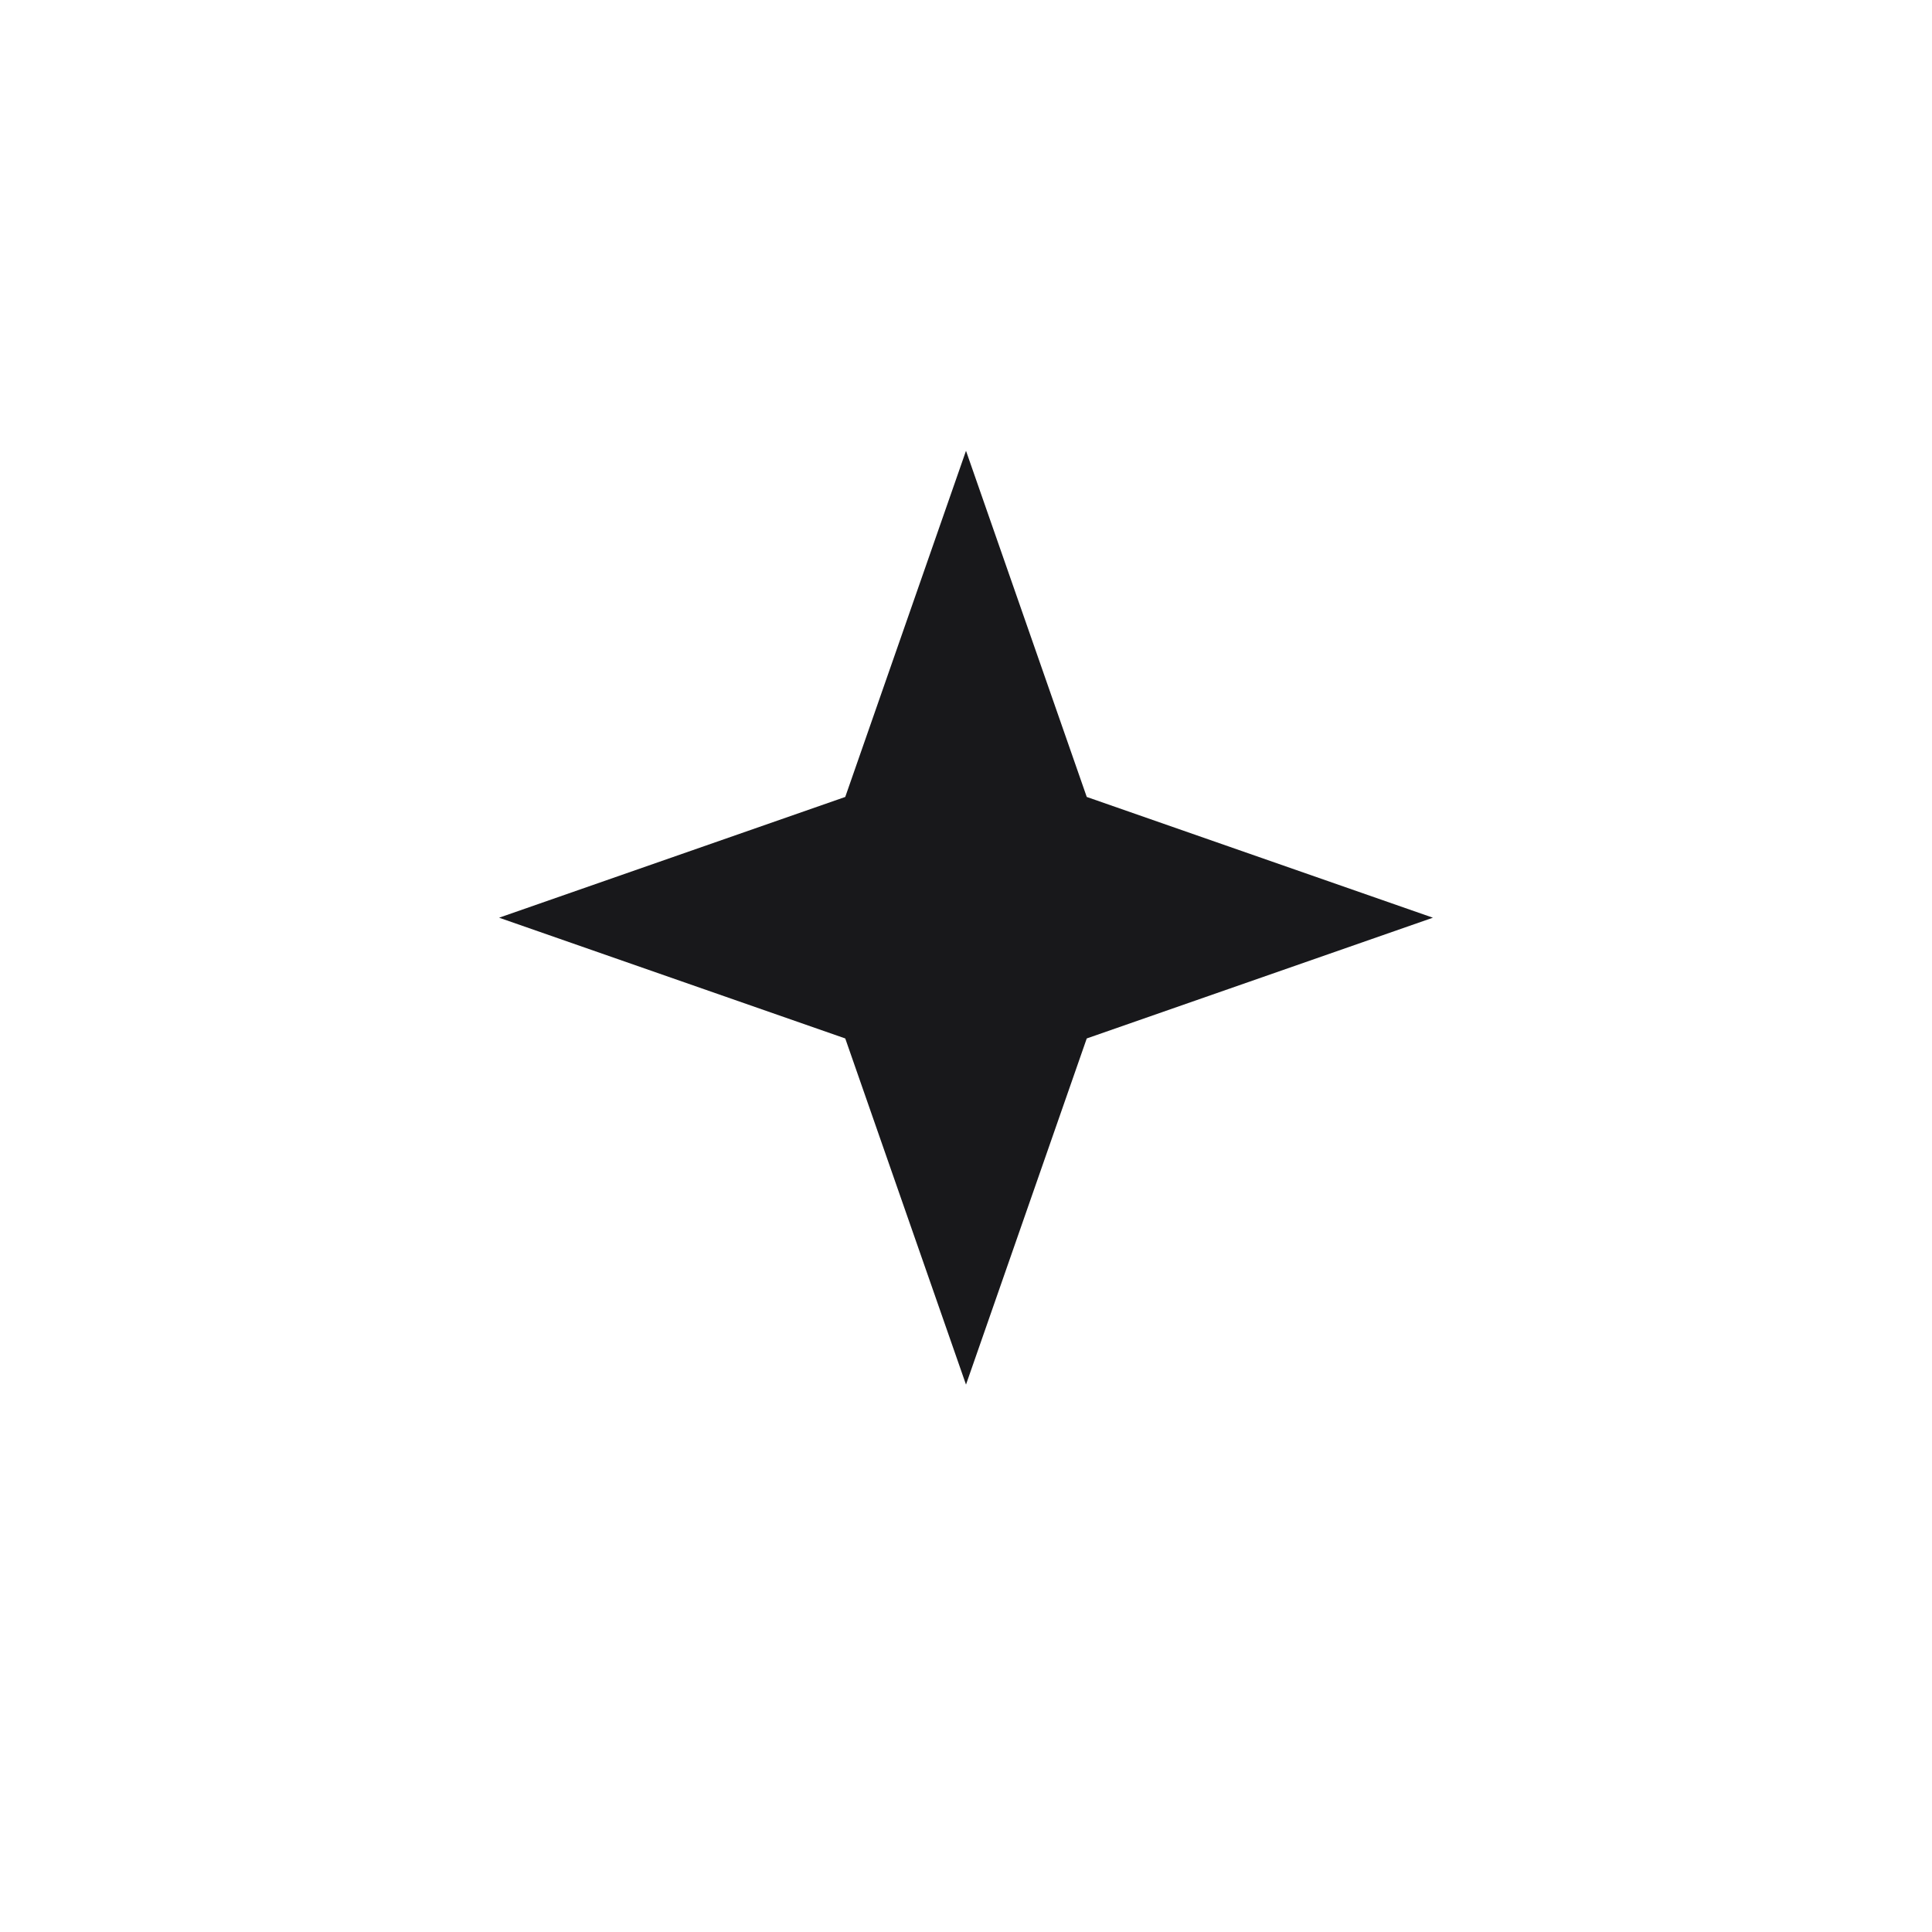
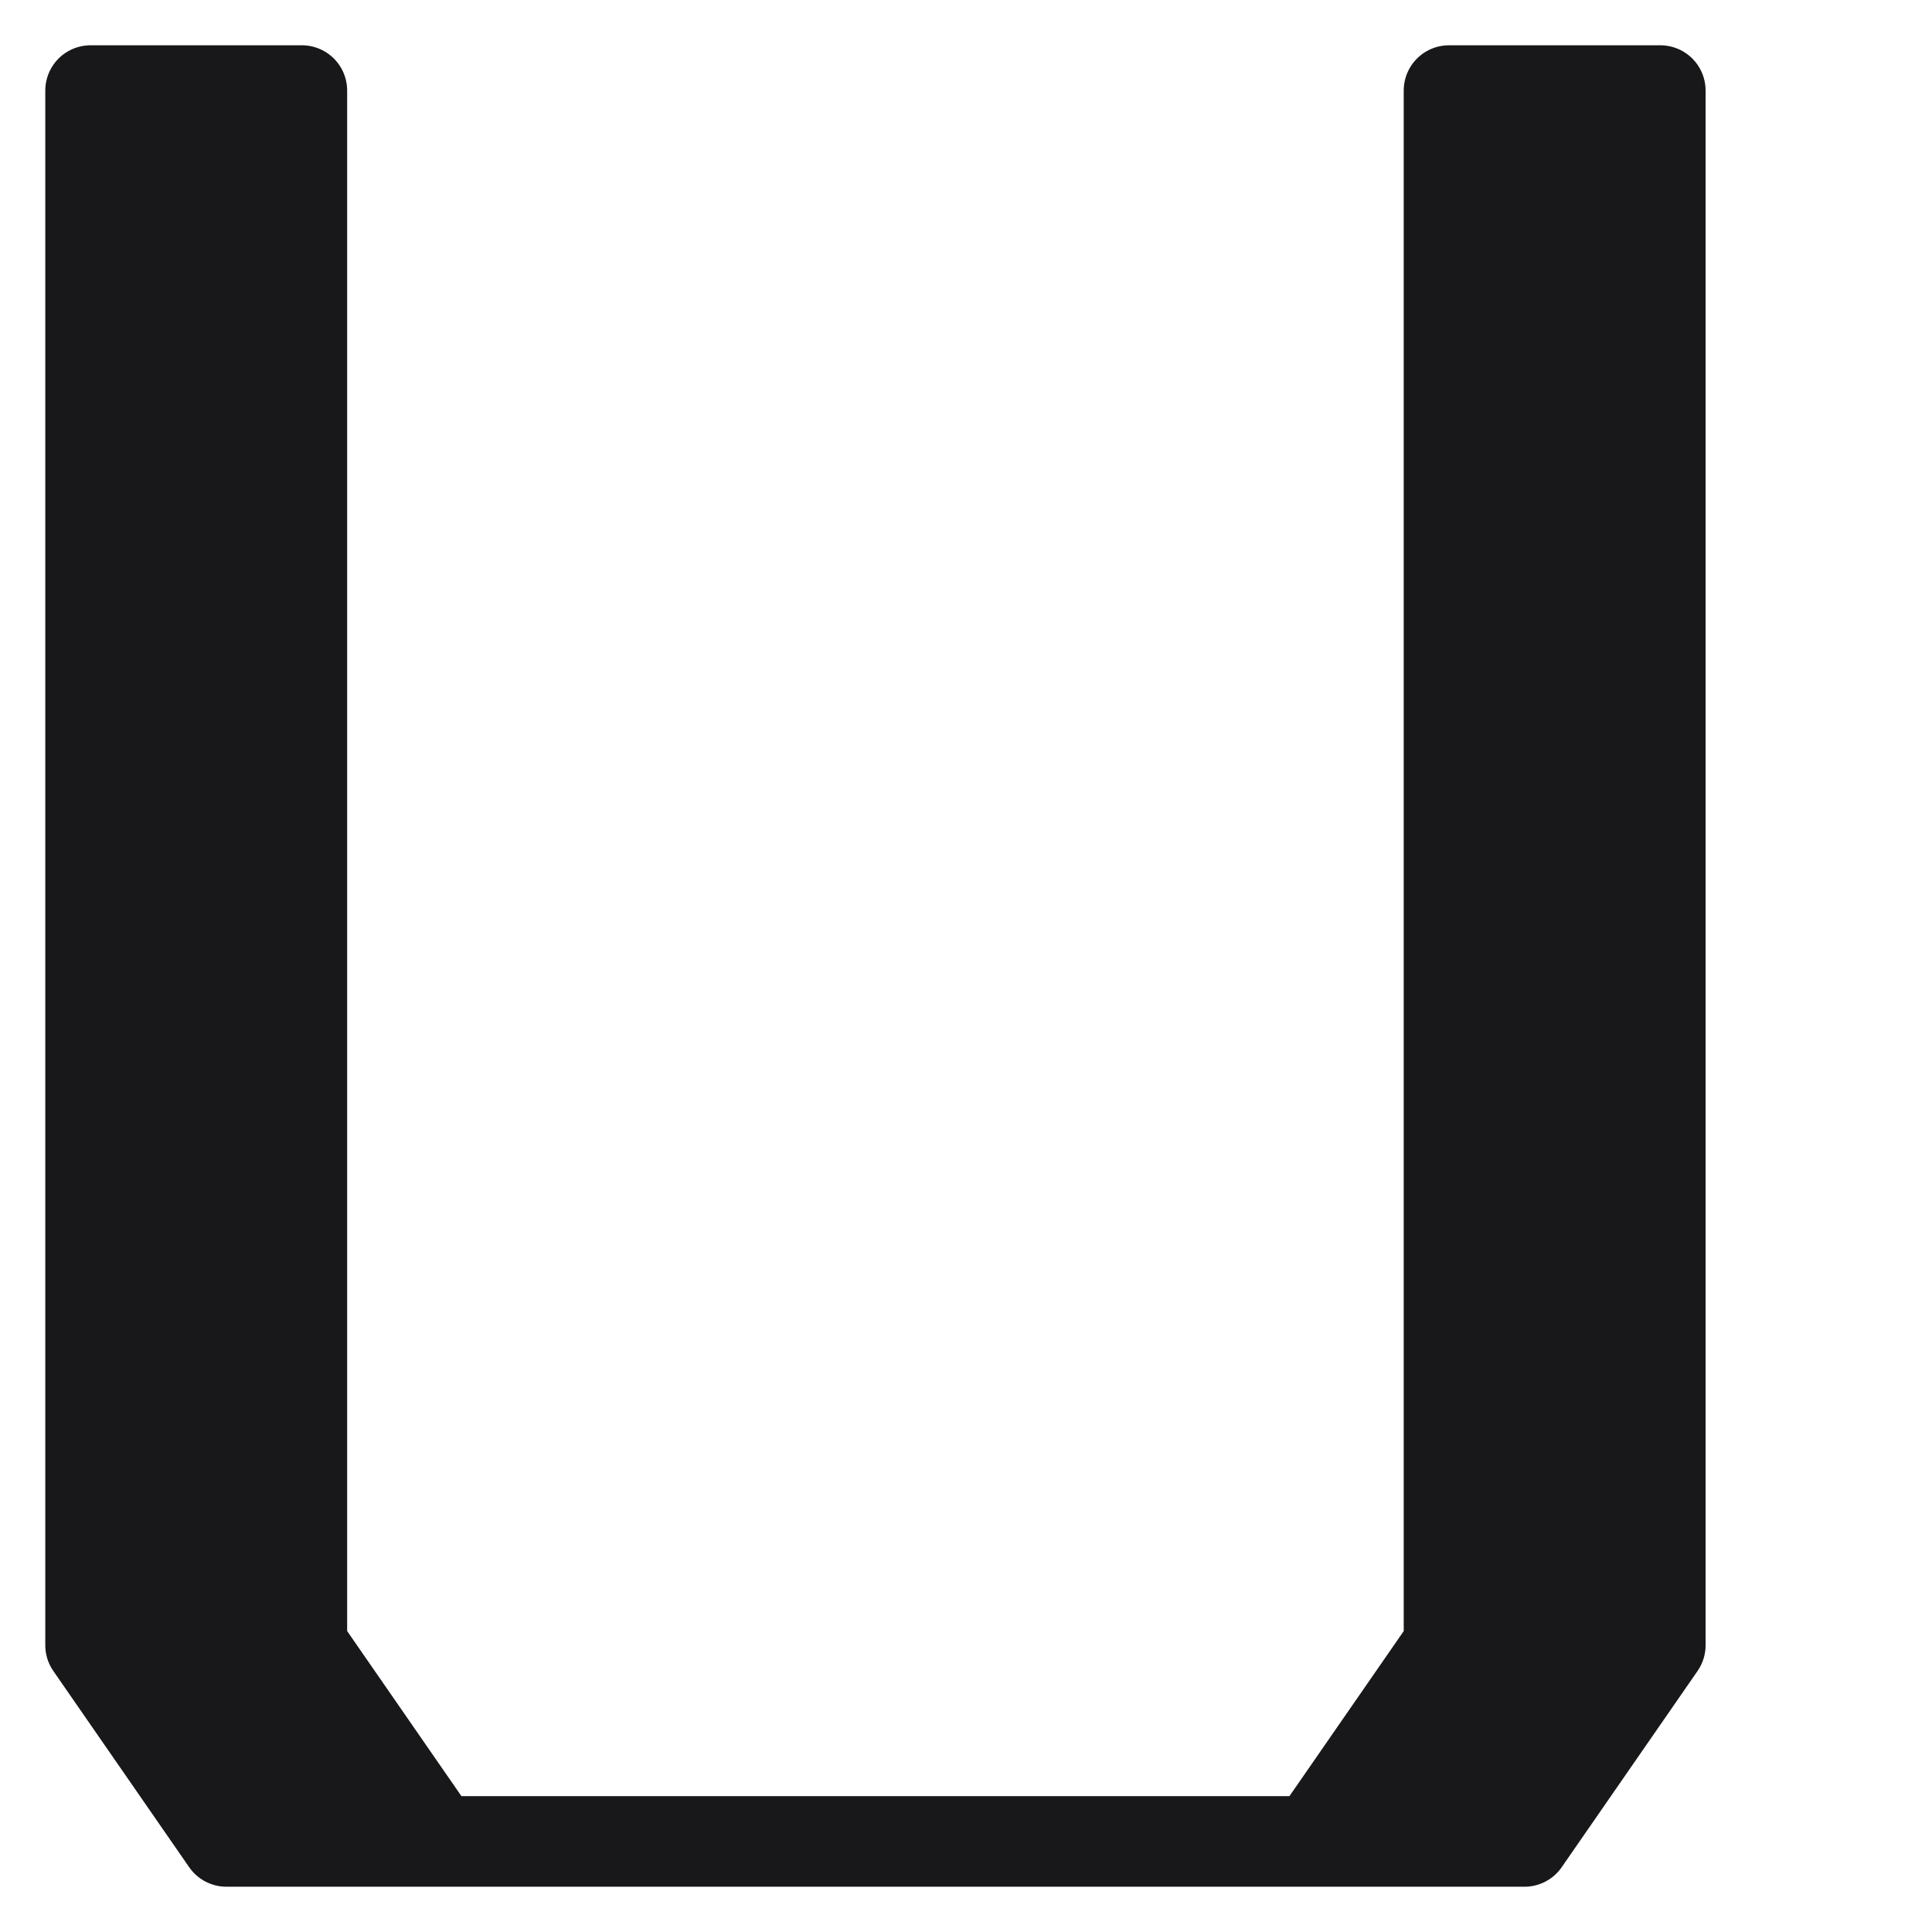
- <svg xmlns="http://www.w3.org/2000/svg" width="24" height="24" viewBox="0 0 24 24" aria-hidden="true">
-   <path d="M12 5.6 13.5 9.9 17.8 11.4 13.5 12.9 12 17.2 10.5 12.9 6.2 11.4 10.5 9.9Z" fill="#18181b" />
+ <svg xmlns="http://www.w3.org/2000/svg" viewBox="0 0 256 256" aria-hidden="true" focusable="false">
+   <path fill="#18181b" stroke="#18181b" stroke-width="12" stroke-linejoin="round" stroke-linecap="round" d="M12 12 H40 V218 L58 244 H174 L192 218 V12 H220 V218 L202 244 H30 L12 218 Z" />
</svg>
